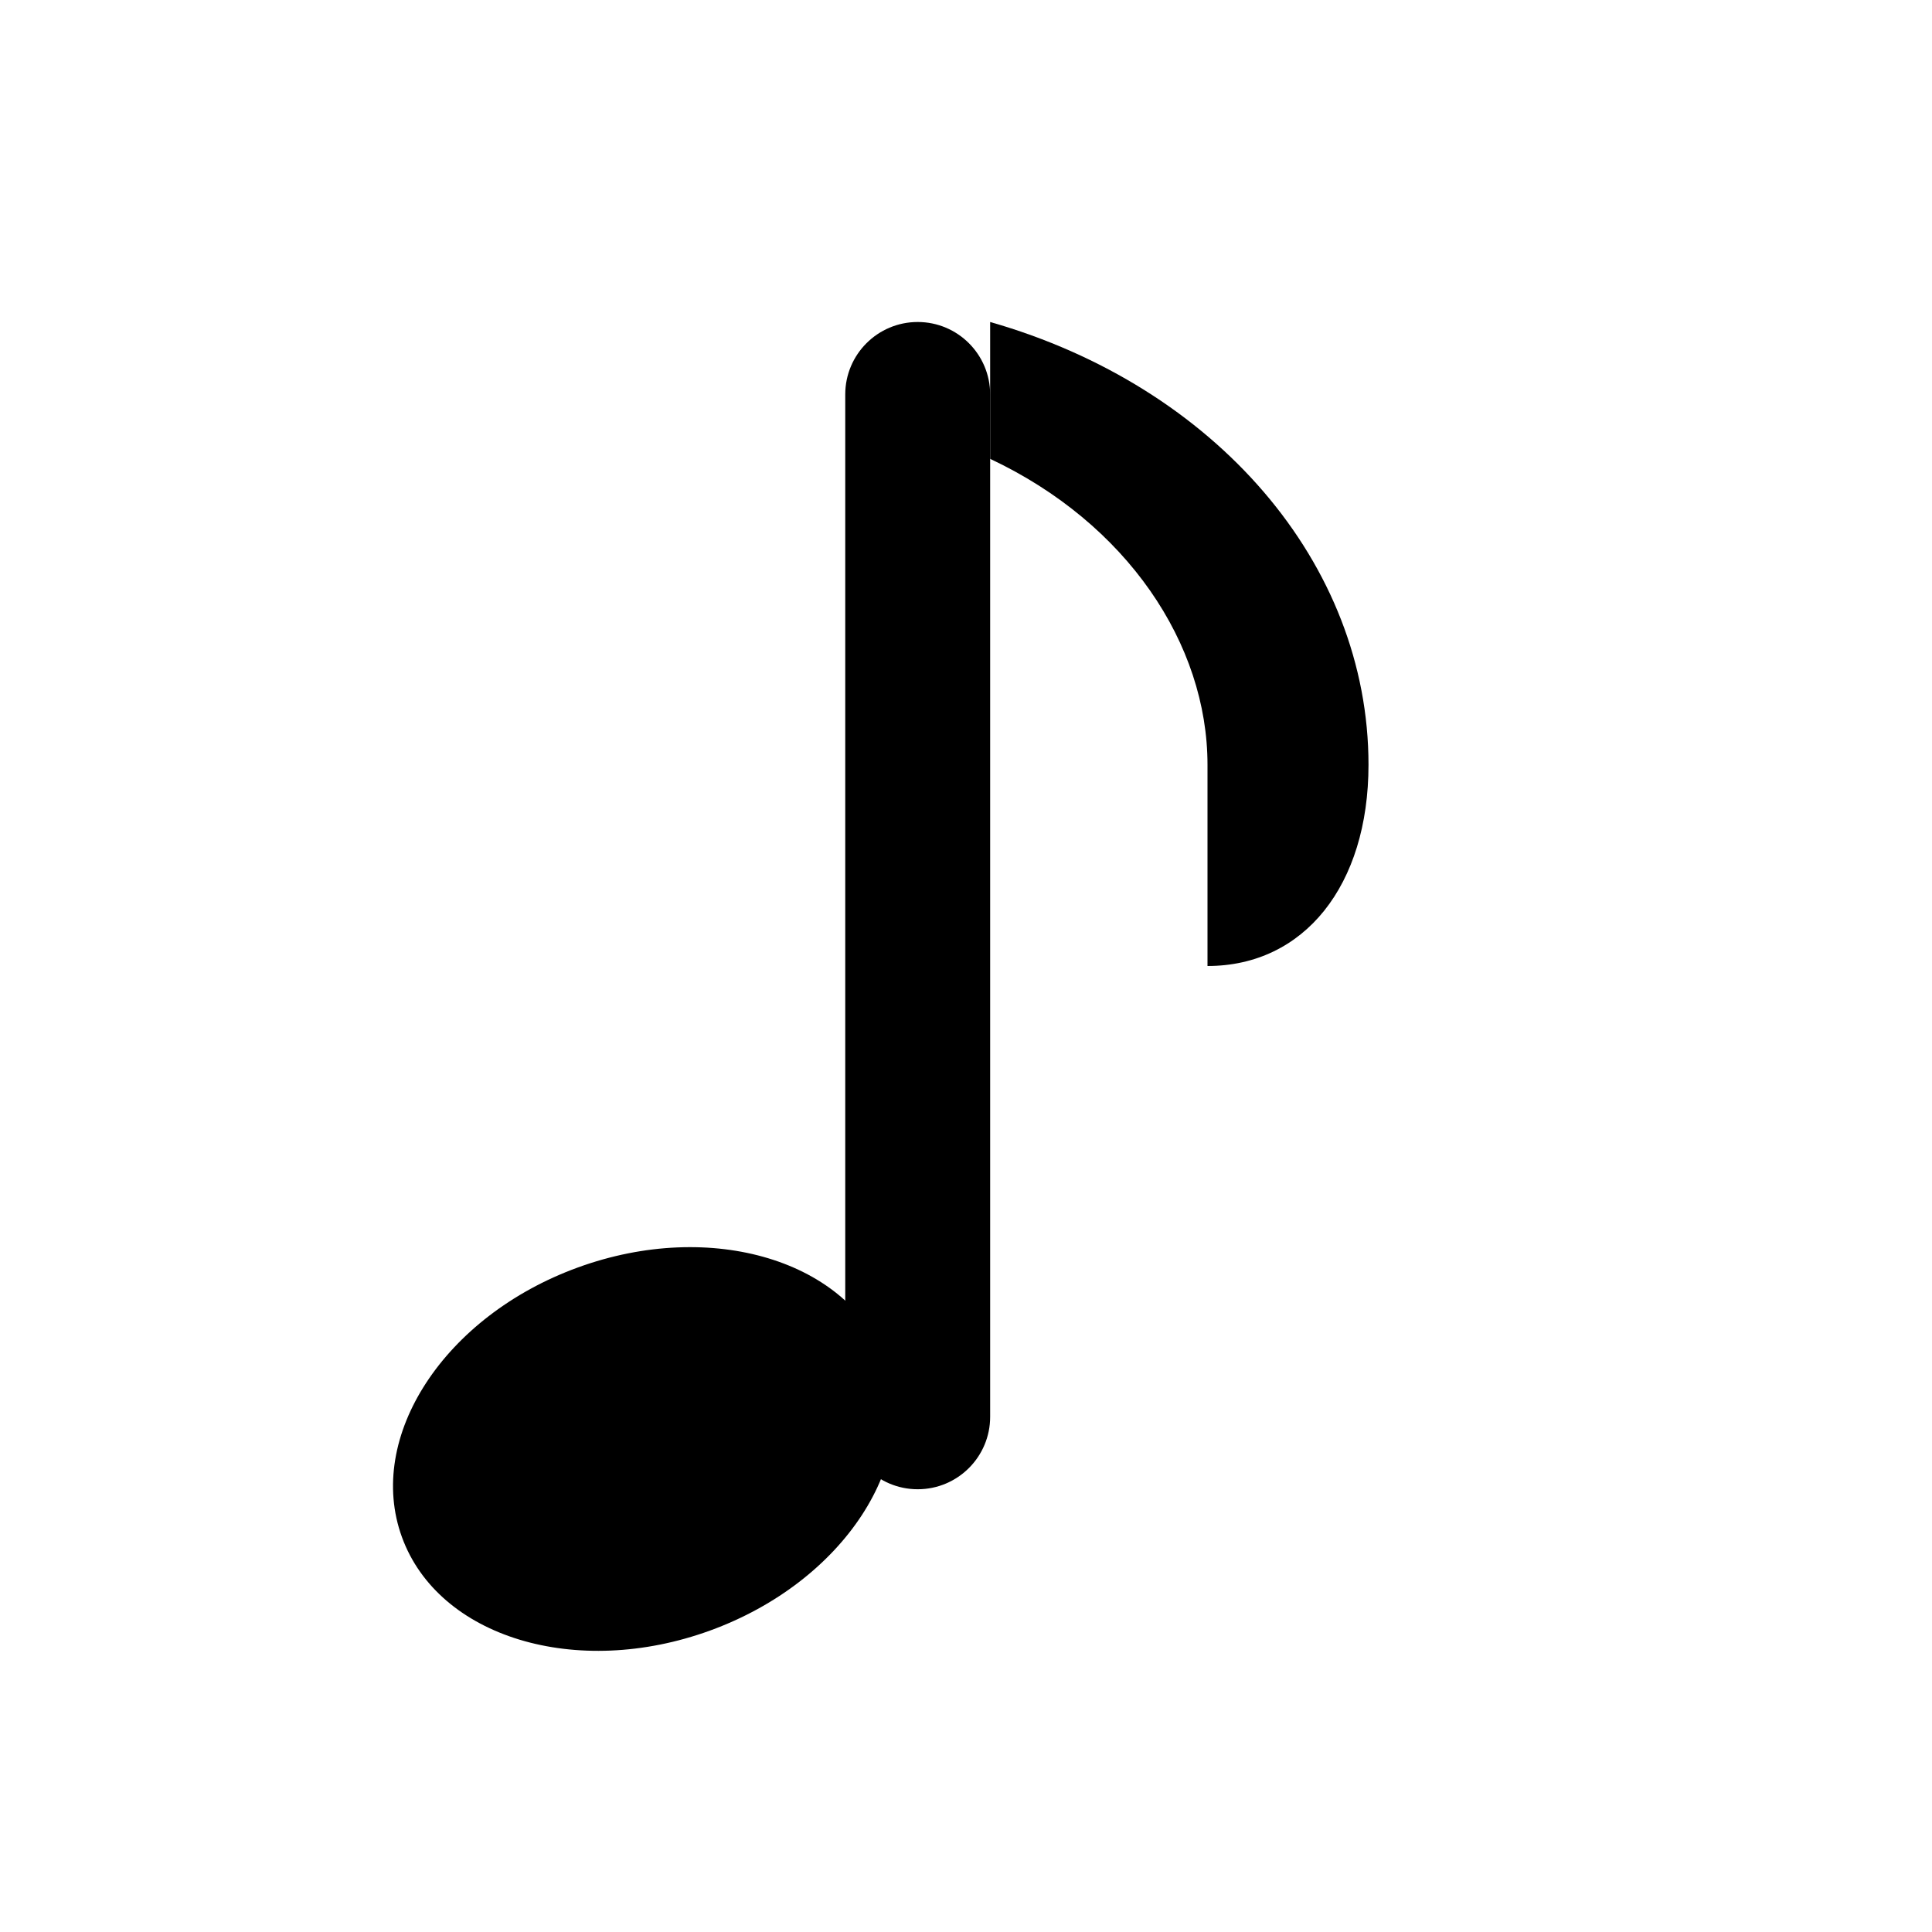
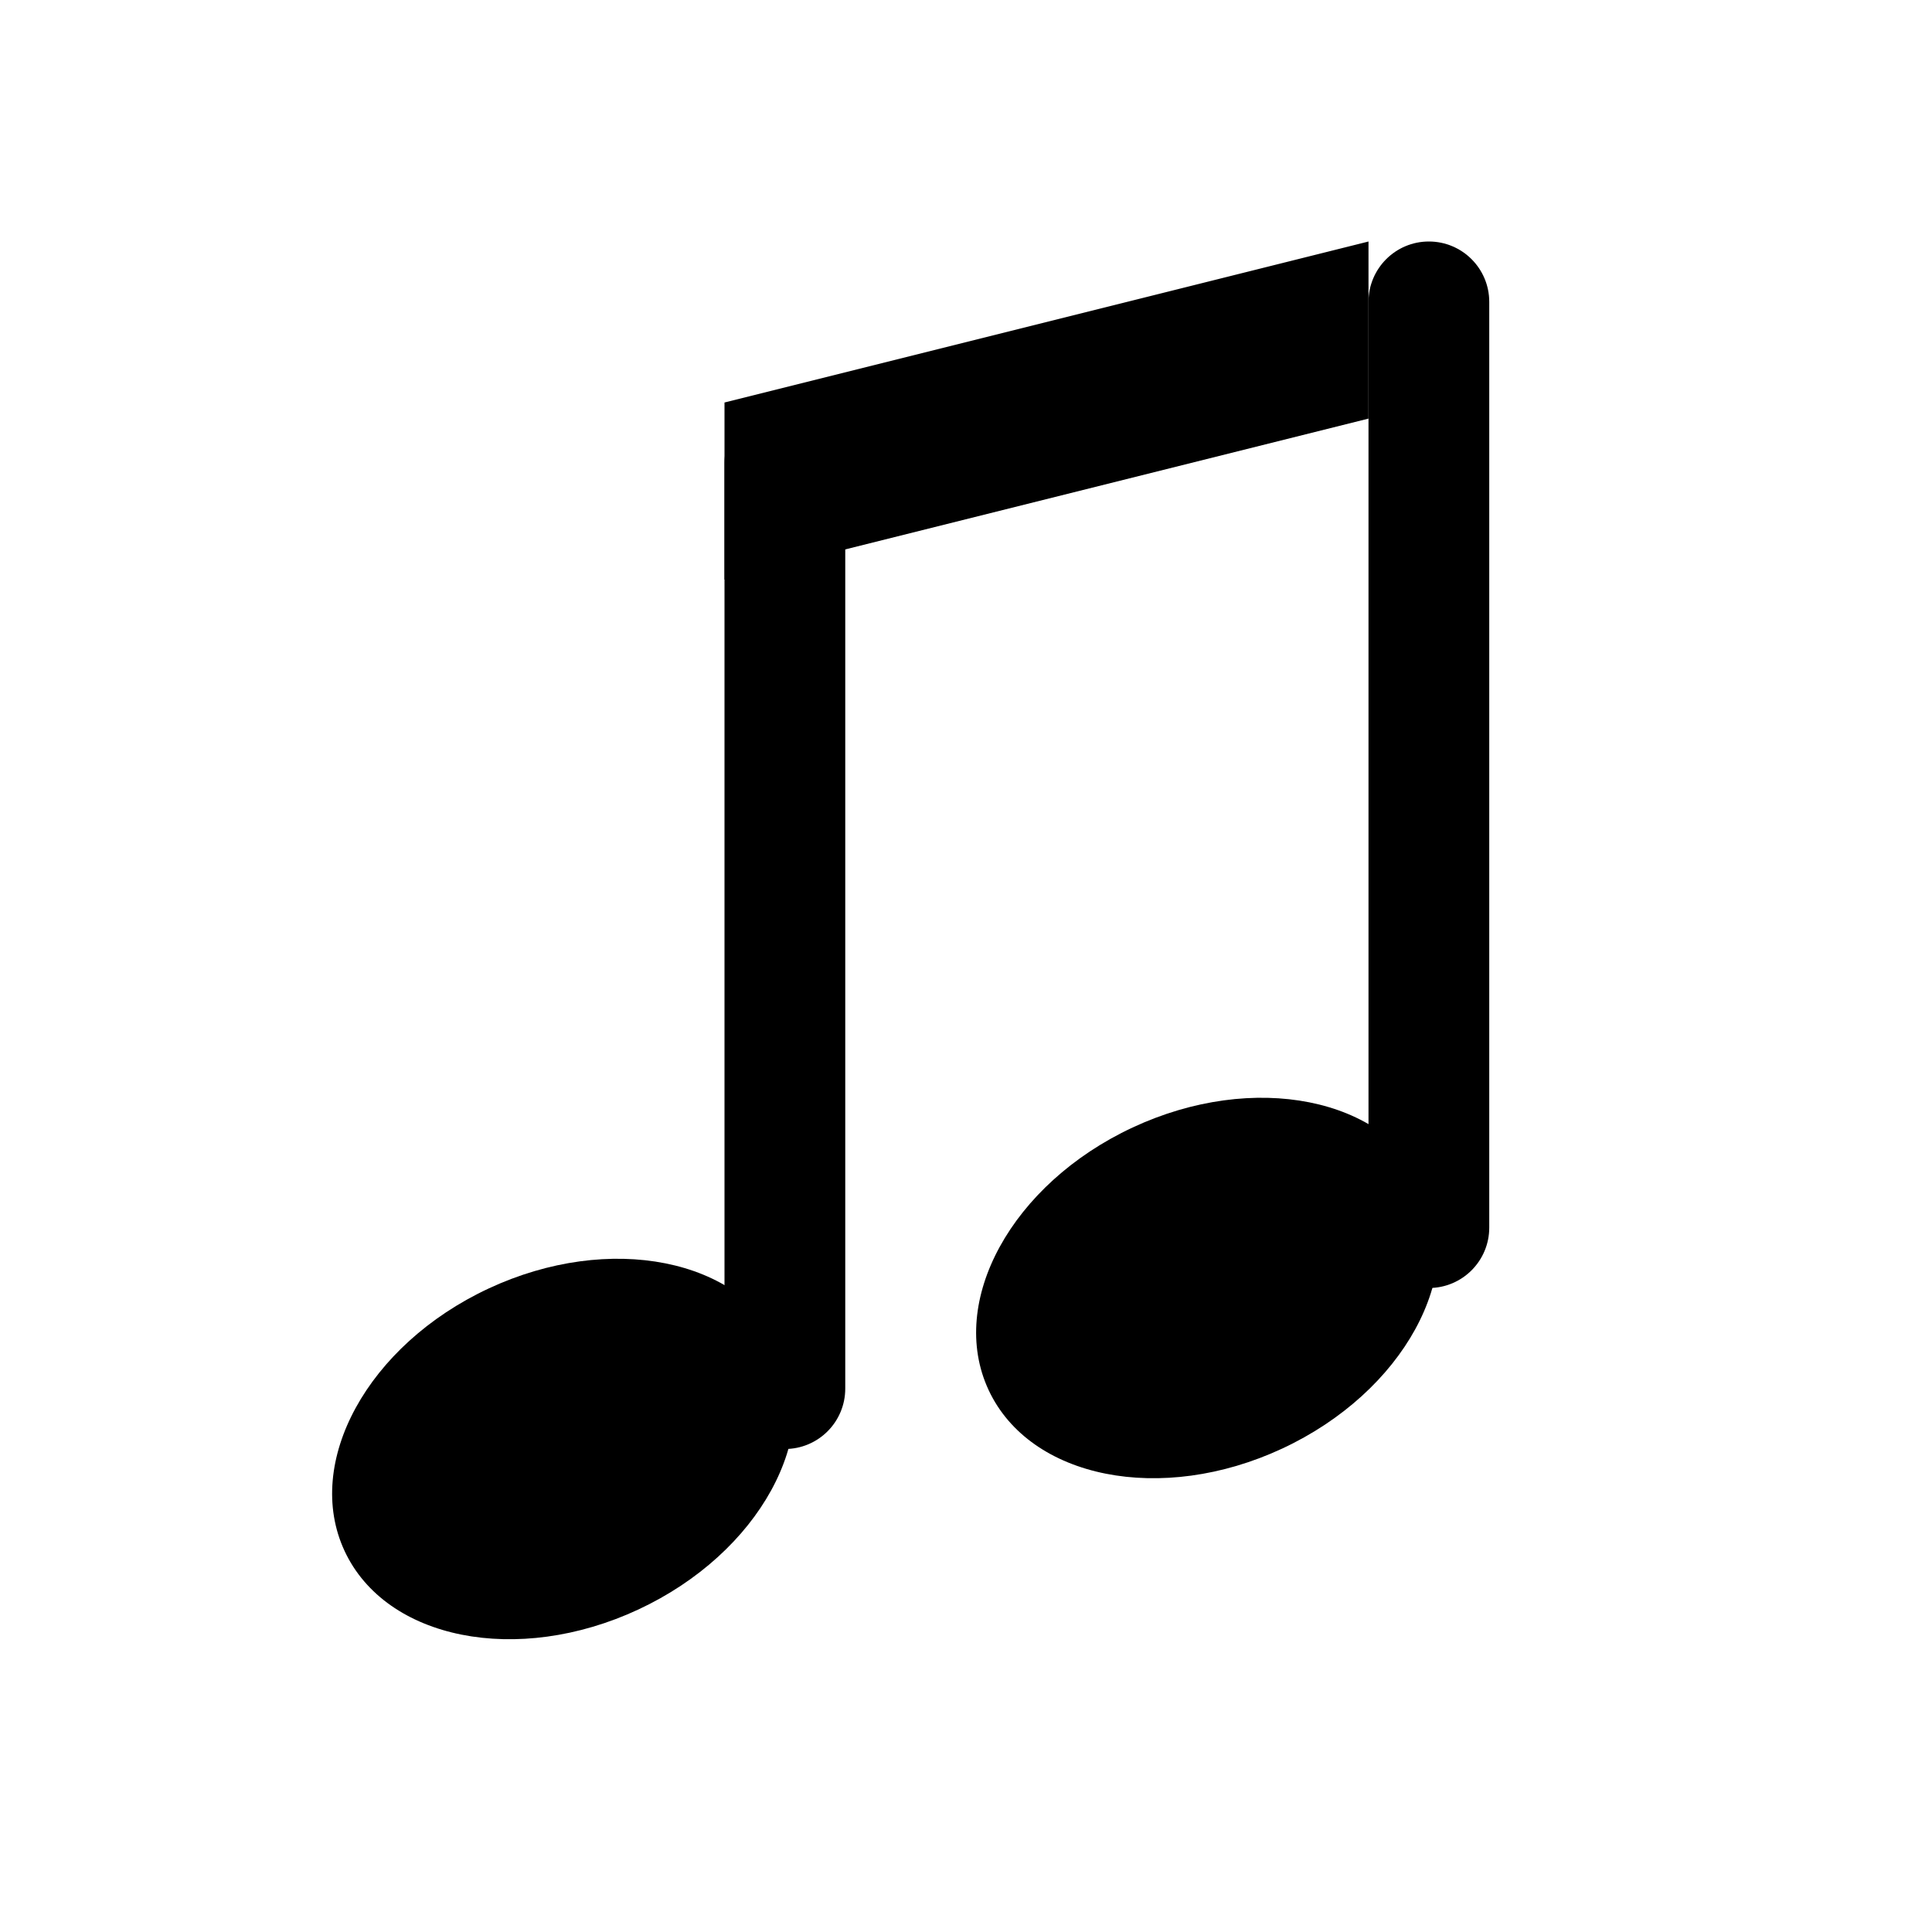
- <svg xmlns="http://www.w3.org/2000/svg" viewBox="0 0 24 24" fill="none">
-   <ellipse cx="8" cy="18" rx="3.2" ry="2.4" transform="rotate(-20 8 18)" fill="currentColor" />
-   <rect x="10.5" y="4" width="1.8" height="14.5" rx="0.9" fill="currentColor" />
-   <path d="M12.3 4c2.8 0.8 4.7 3 4.7 5.5 0 1.5-0.8 2.5-2 2.5V9.5c0-1.5-1-3-2.7-3.8V4z" fill="currentColor" />
+ <svg xmlns="http://www.w3.org/2000/svg" viewBox="0 0 24 24" fill="currentColor">
+   <ellipse cx="7" cy="18" rx="3" ry="2.2" transform="rotate(-25 7 18)" />
+   <ellipse cx="15" cy="16" rx="3" ry="2.2" transform="rotate(-25 15 16)" />
+   <rect x="9" y="5" width="1.5" height="13" rx="0.75" />
+   <rect x="17" y="3" width="1.5" height="13" rx="0.75" />
+   <polygon points="9,5 17,3 17,5.2 9,7.2" />
</svg>
